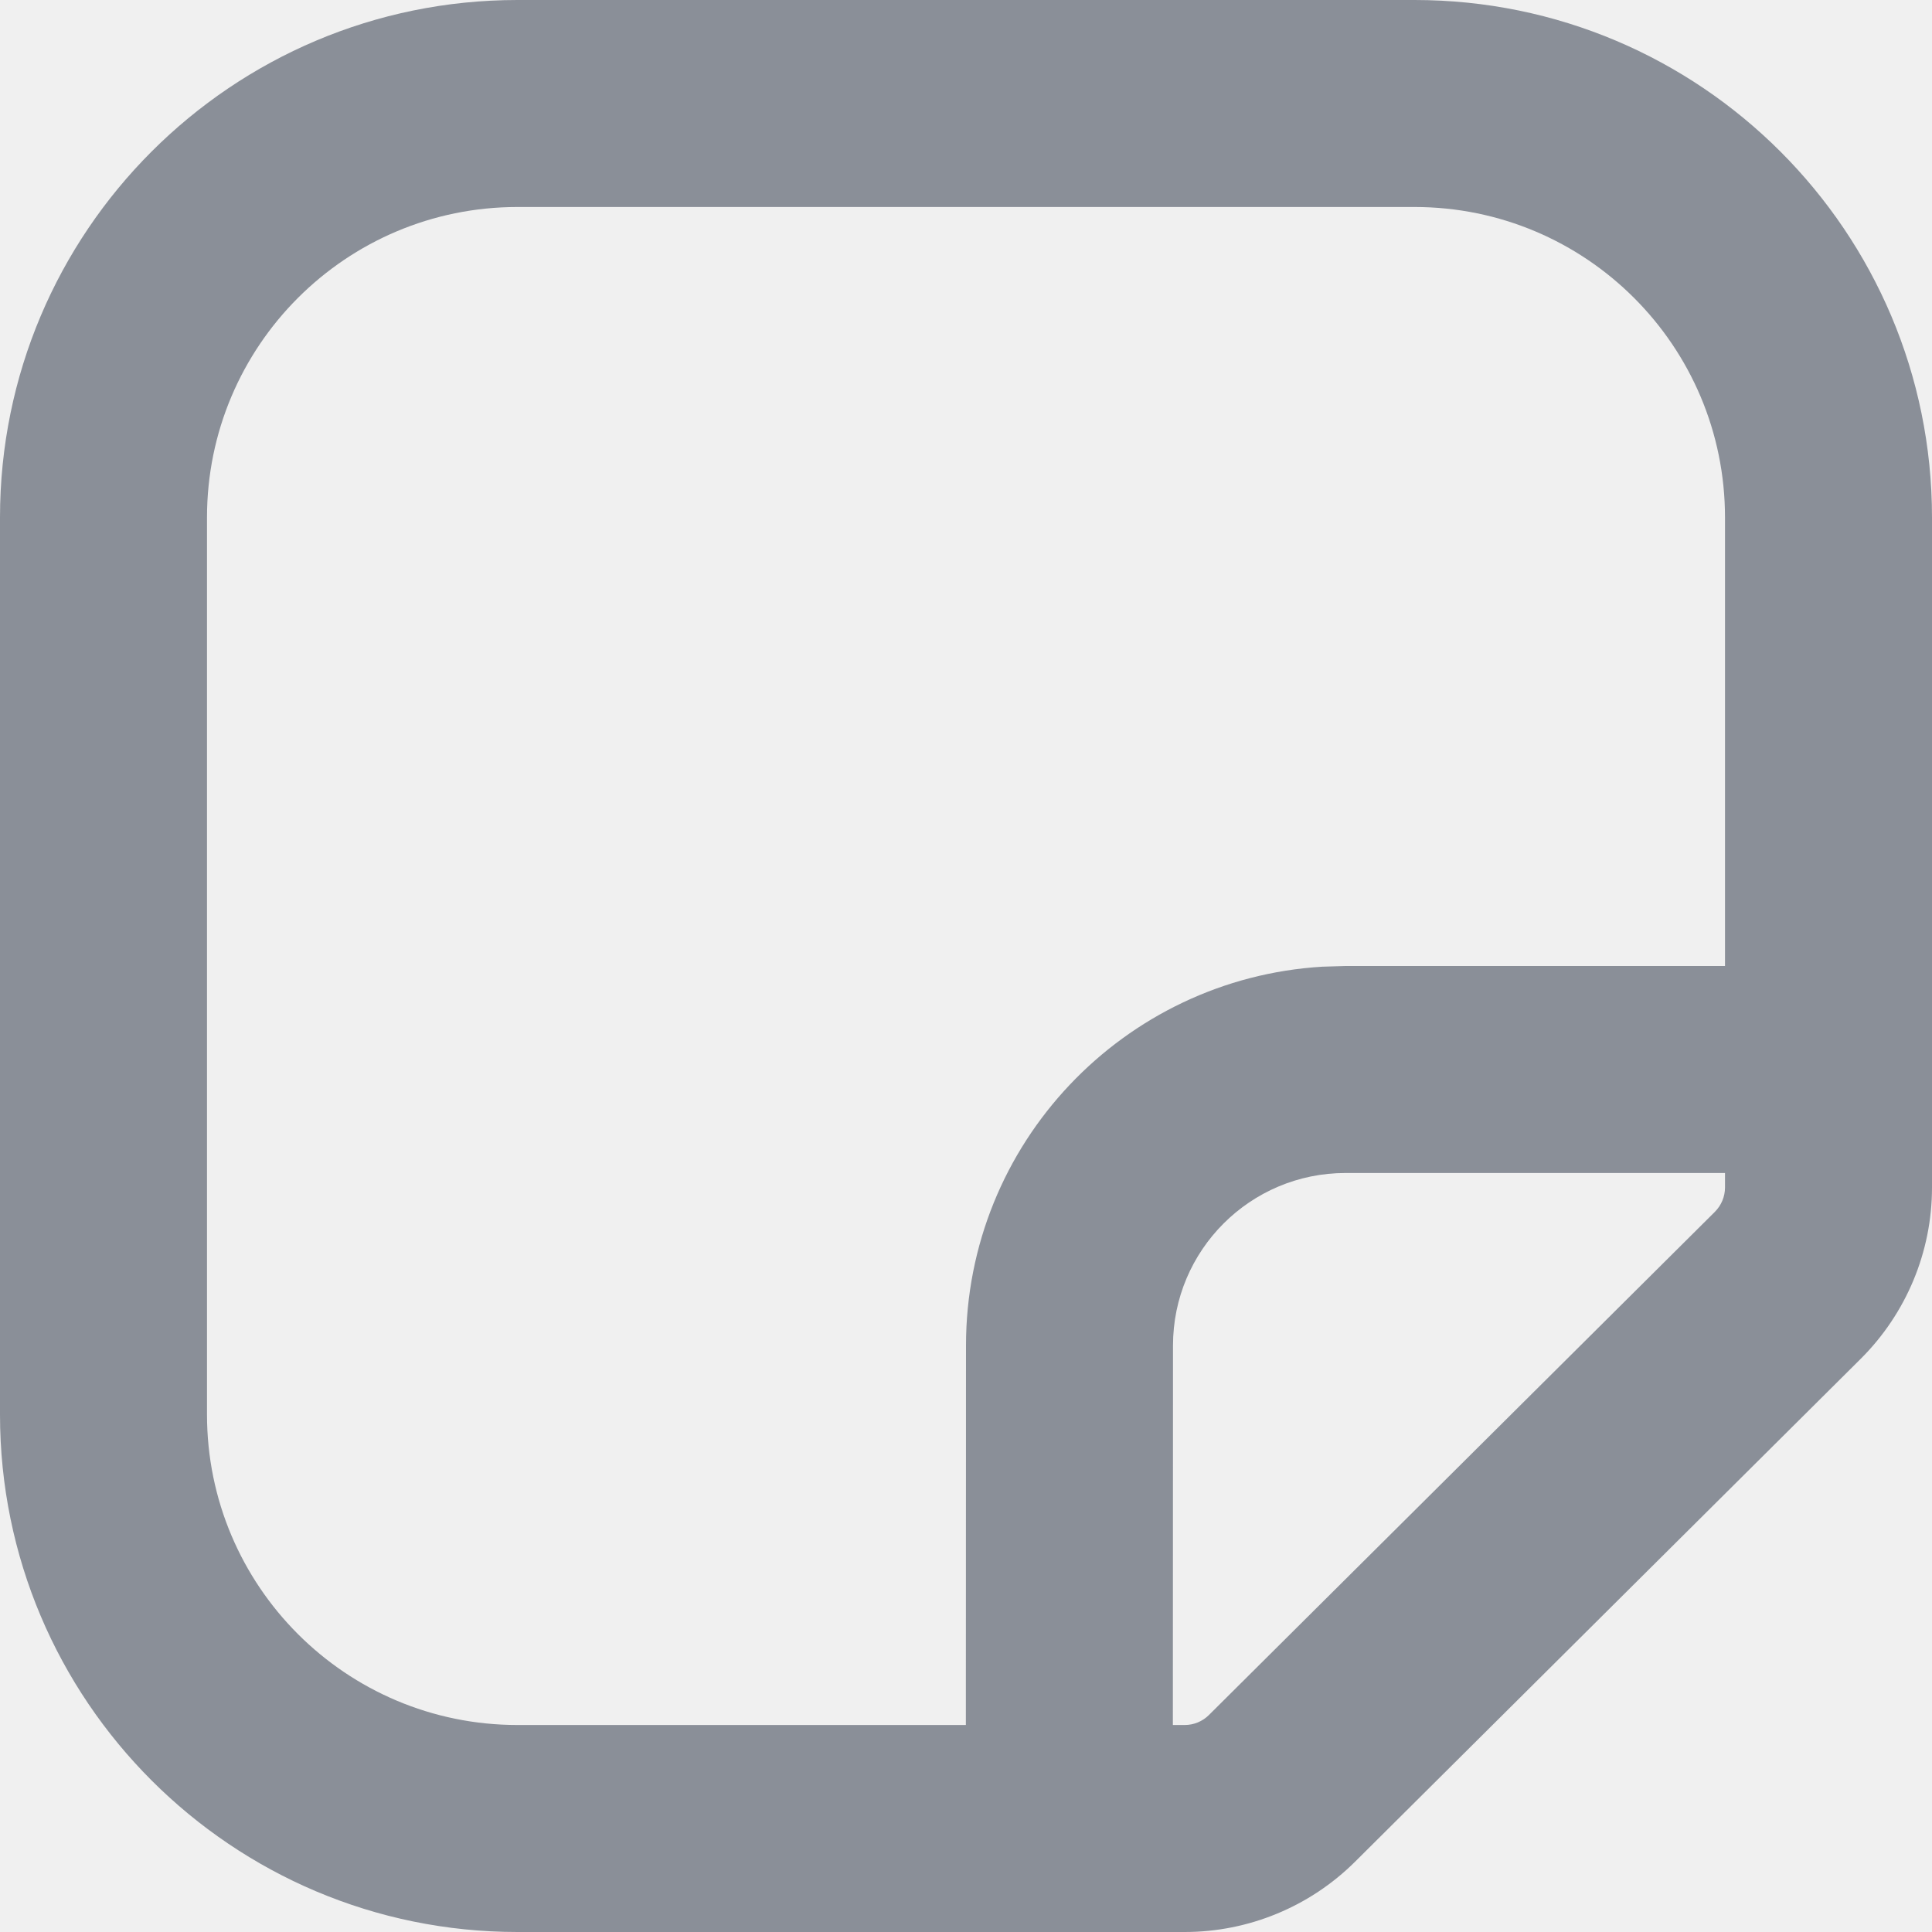
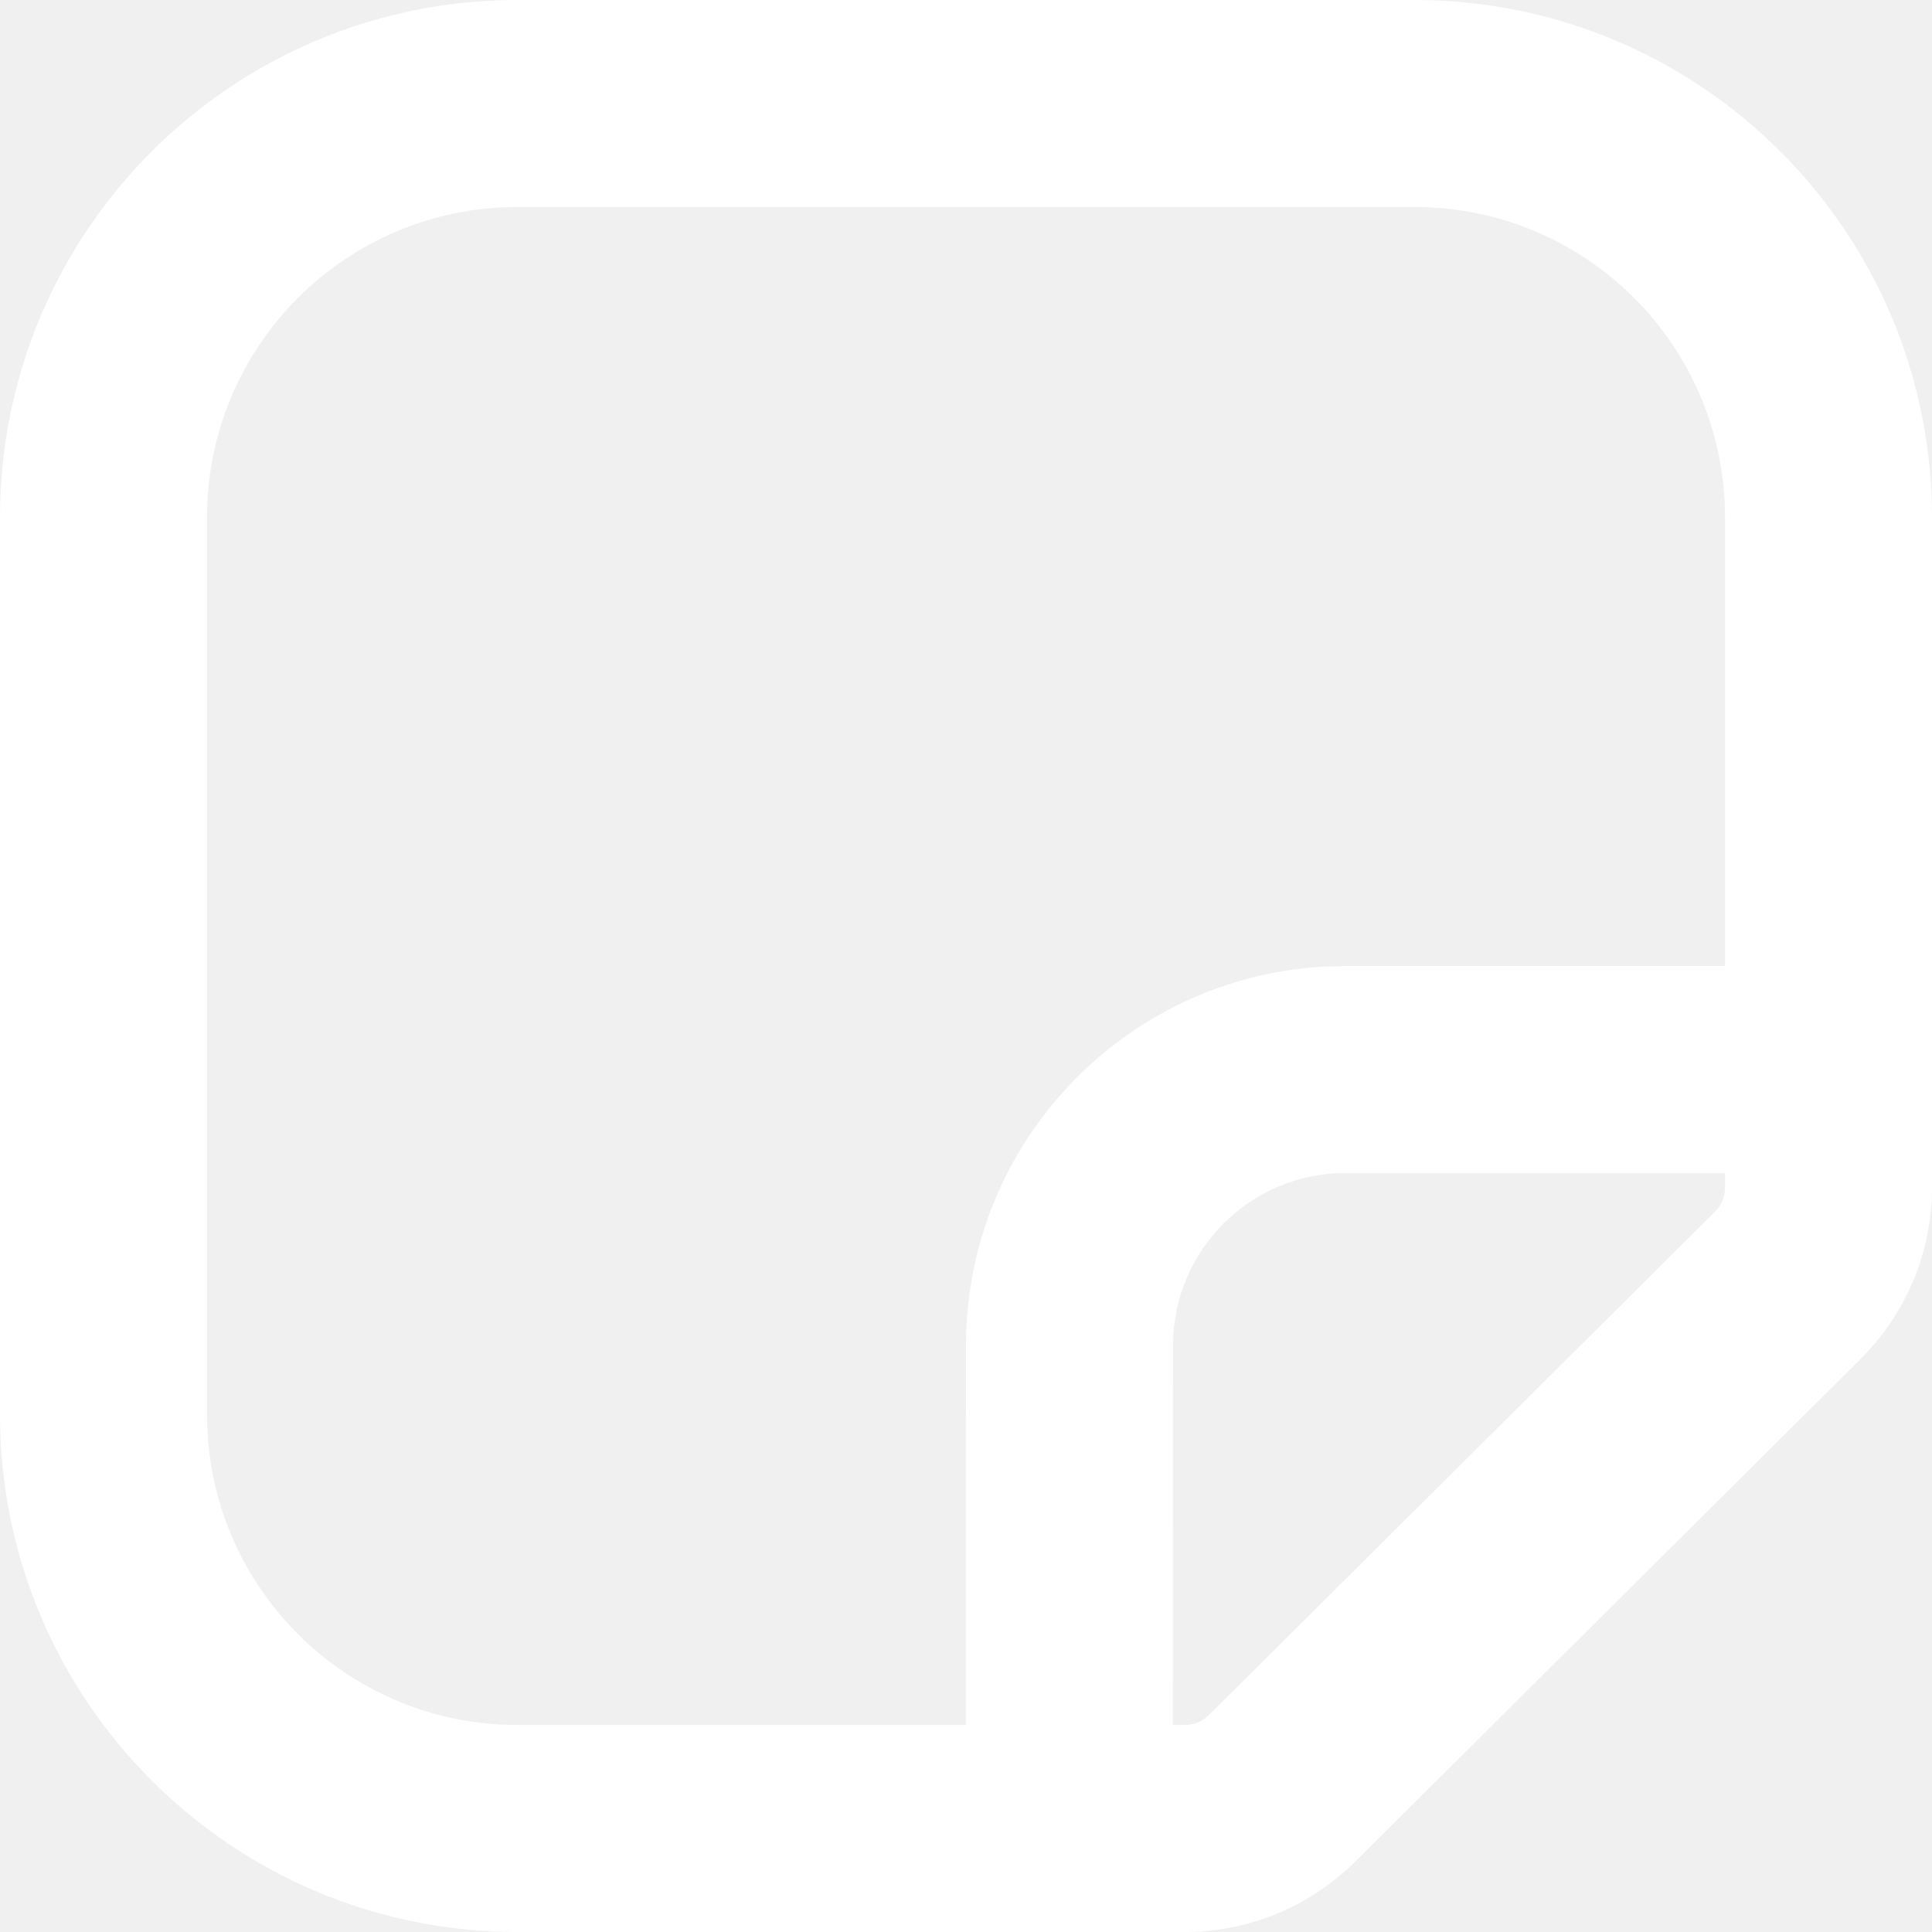
- <svg xmlns="http://www.w3.org/2000/svg" width="14" height="14" viewBox="0 0 14 14" fill="#8A8F98">
+ <svg xmlns="http://www.w3.org/2000/svg" width="14" height="14" viewBox="0 0 14 14" fill="#FFFFFF">
  <path d="M10.25 0C12.321 0 14 1.679 14 3.75V8.605C14 9.071 13.814 9.517 13.484 9.846L9.819 13.491C9.491 13.817 9.047 14 8.585 14H3.75C1.679 14 0 12.321 0 10.25V3.75C0 1.679 1.679 0 3.75 0H10.25ZM10.25 1.5H3.75C2.507 1.5 1.5 2.507 1.5 3.75V10.25C1.5 11.493 2.507 12.5 3.75 12.5H6.999L7 9.75C7 8.287 8.142 7.092 9.582 7.005L9.75 7H12.5V3.75C12.5 2.507 11.493 1.5 10.25 1.5ZM12.5 8.5H9.75C9.06 8.5 8.5 9.06 8.5 9.75L8.499 12.5H8.585C8.651 12.5 8.714 12.474 8.761 12.427L12.426 8.782C12.473 8.735 12.5 8.672 12.5 8.605V8.5Z" />
</svg>
